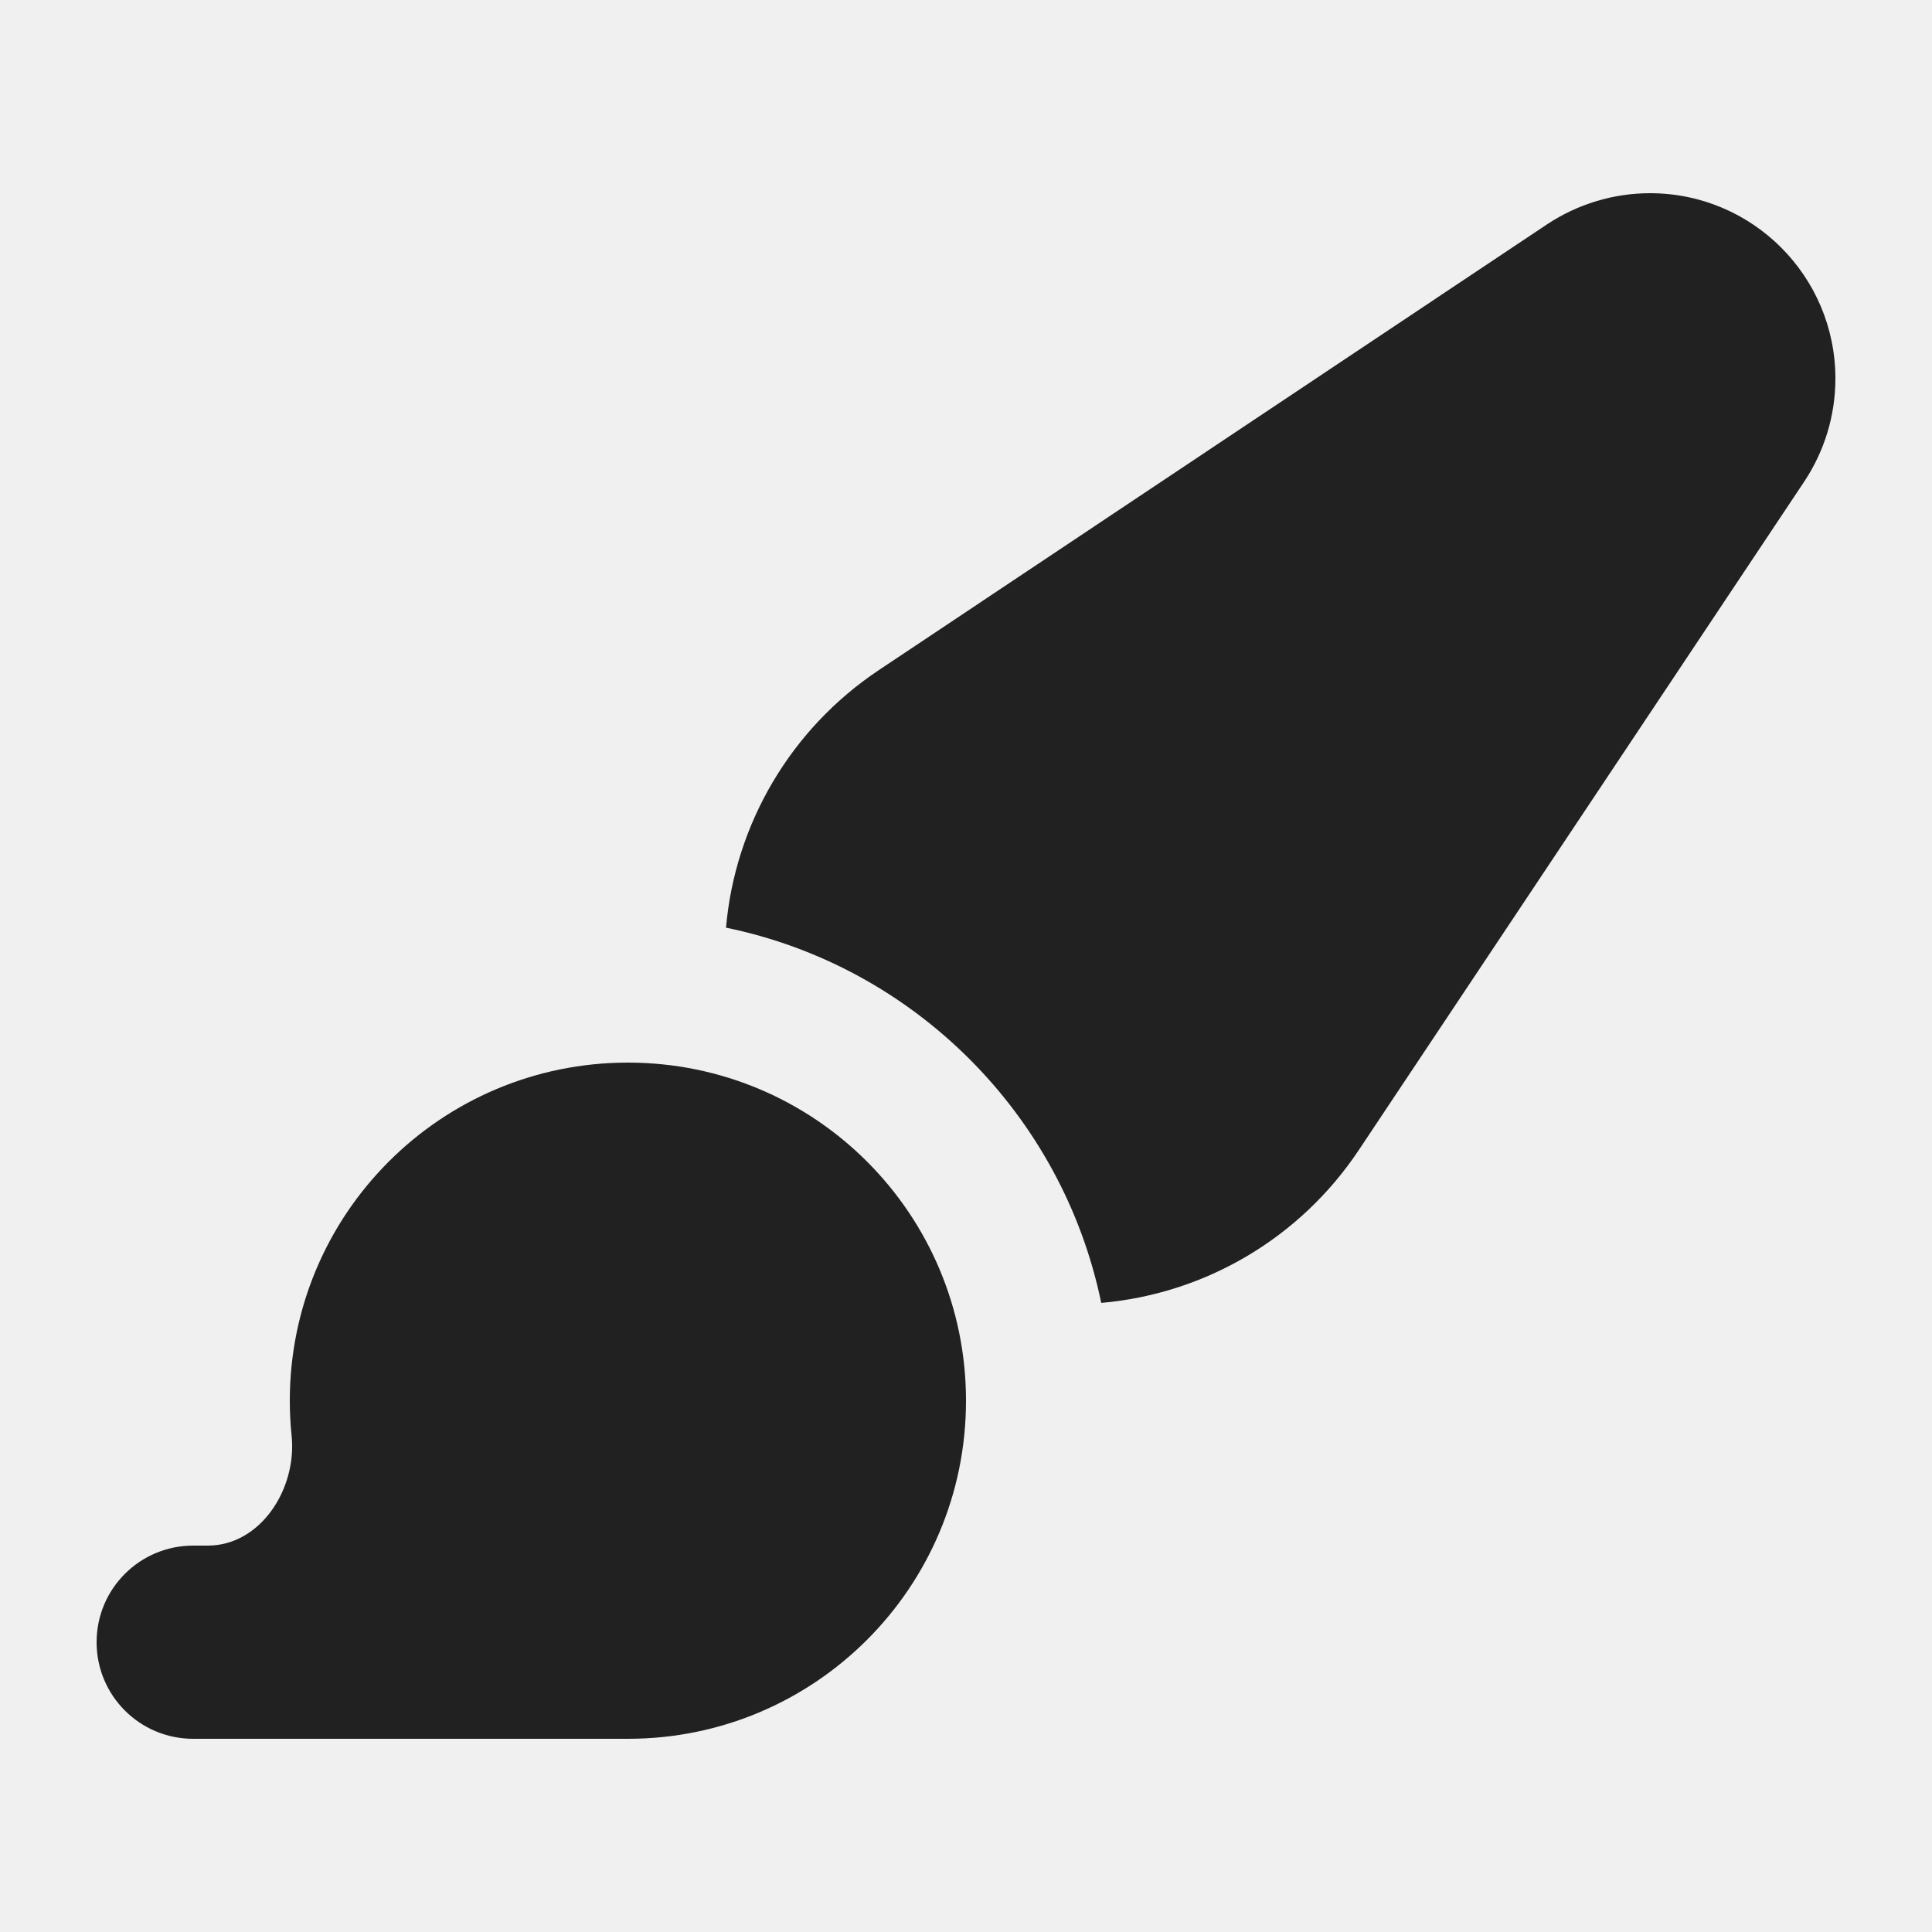
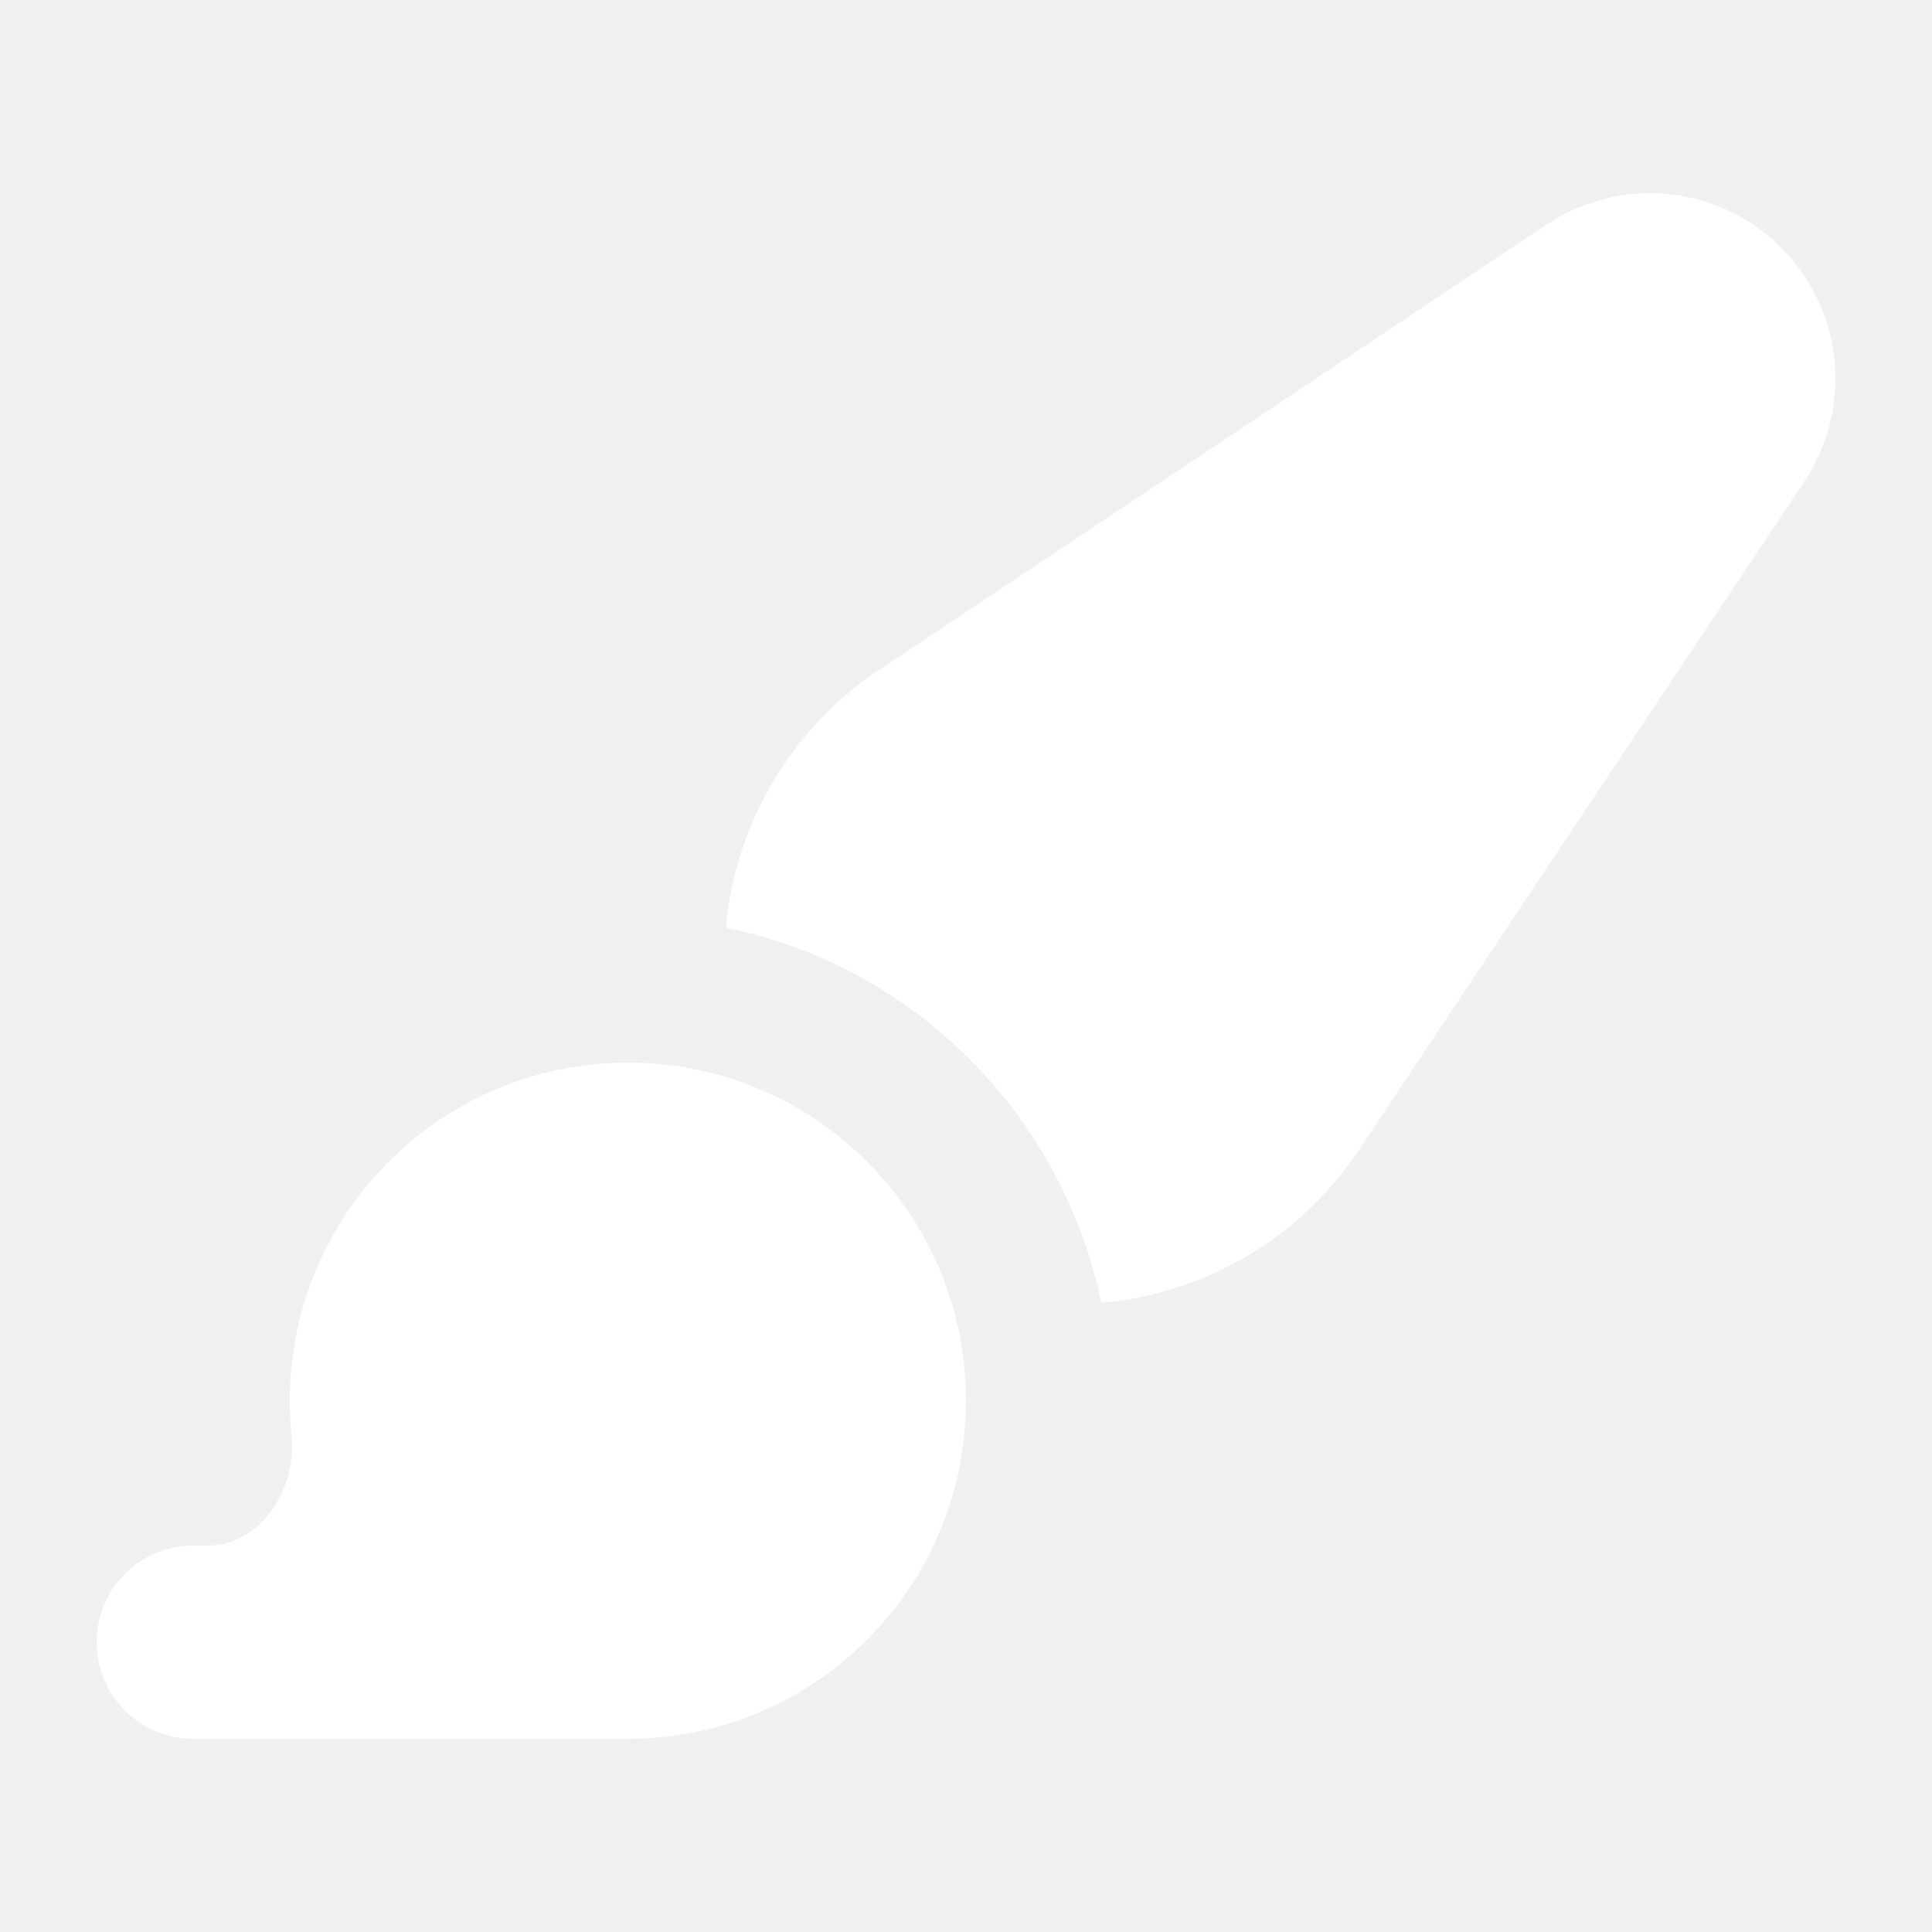
<svg xmlns="http://www.w3.org/2000/svg" data-bbox="32 64 576 512" viewBox="0 0 640 640" data-type="color">
  <g>
-     <path d="M512.5 74.3 291.1 222c-29.1 19.4-47.6 50.9-50.6 85.3 62.3 12.8 111.4 61.9 124.3 124.3 34.5-3 65.9-21.5 85.3-50.6l147.6-221.5c6.7-10.1 10.3-21.9 10.3-34.1 0-33.9-27.5-61.4-61.4-61.4-12.1 0-24 3.6-34.1 10.3M320 464c0-61.9-50.1-112-112-112S96 402.1 96 464c0 3.9.2 7.8.6 11.6 1.8 17.5-10.2 36.4-27.8 36.4H64c-17.7 0-32 14.3-32 32s14.3 32 32 32h144c61.9 0 112-50.1 112-112" fill="#212121" data-color="1" />
+     <path d="M512.5 74.3 291.1 222c-29.1 19.4-47.6 50.9-50.6 85.3 62.3 12.8 111.4 61.9 124.3 124.3 34.5-3 65.9-21.5 85.3-50.6l147.6-221.5c6.7-10.1 10.3-21.9 10.3-34.1 0-33.9-27.5-61.4-61.4-61.4-12.1 0-24 3.6-34.1 10.3M320 464c0-61.9-50.1-112-112-112S96 402.1 96 464c0 3.9.2 7.8.6 11.6 1.8 17.5-10.2 36.4-27.8 36.4H64c-17.7 0-32 14.3-32 32s14.3 32 32 32h144c61.9 0 112-50.1 112-112" fill="#ffffff" data-color="1" />
  </g>
</svg>
